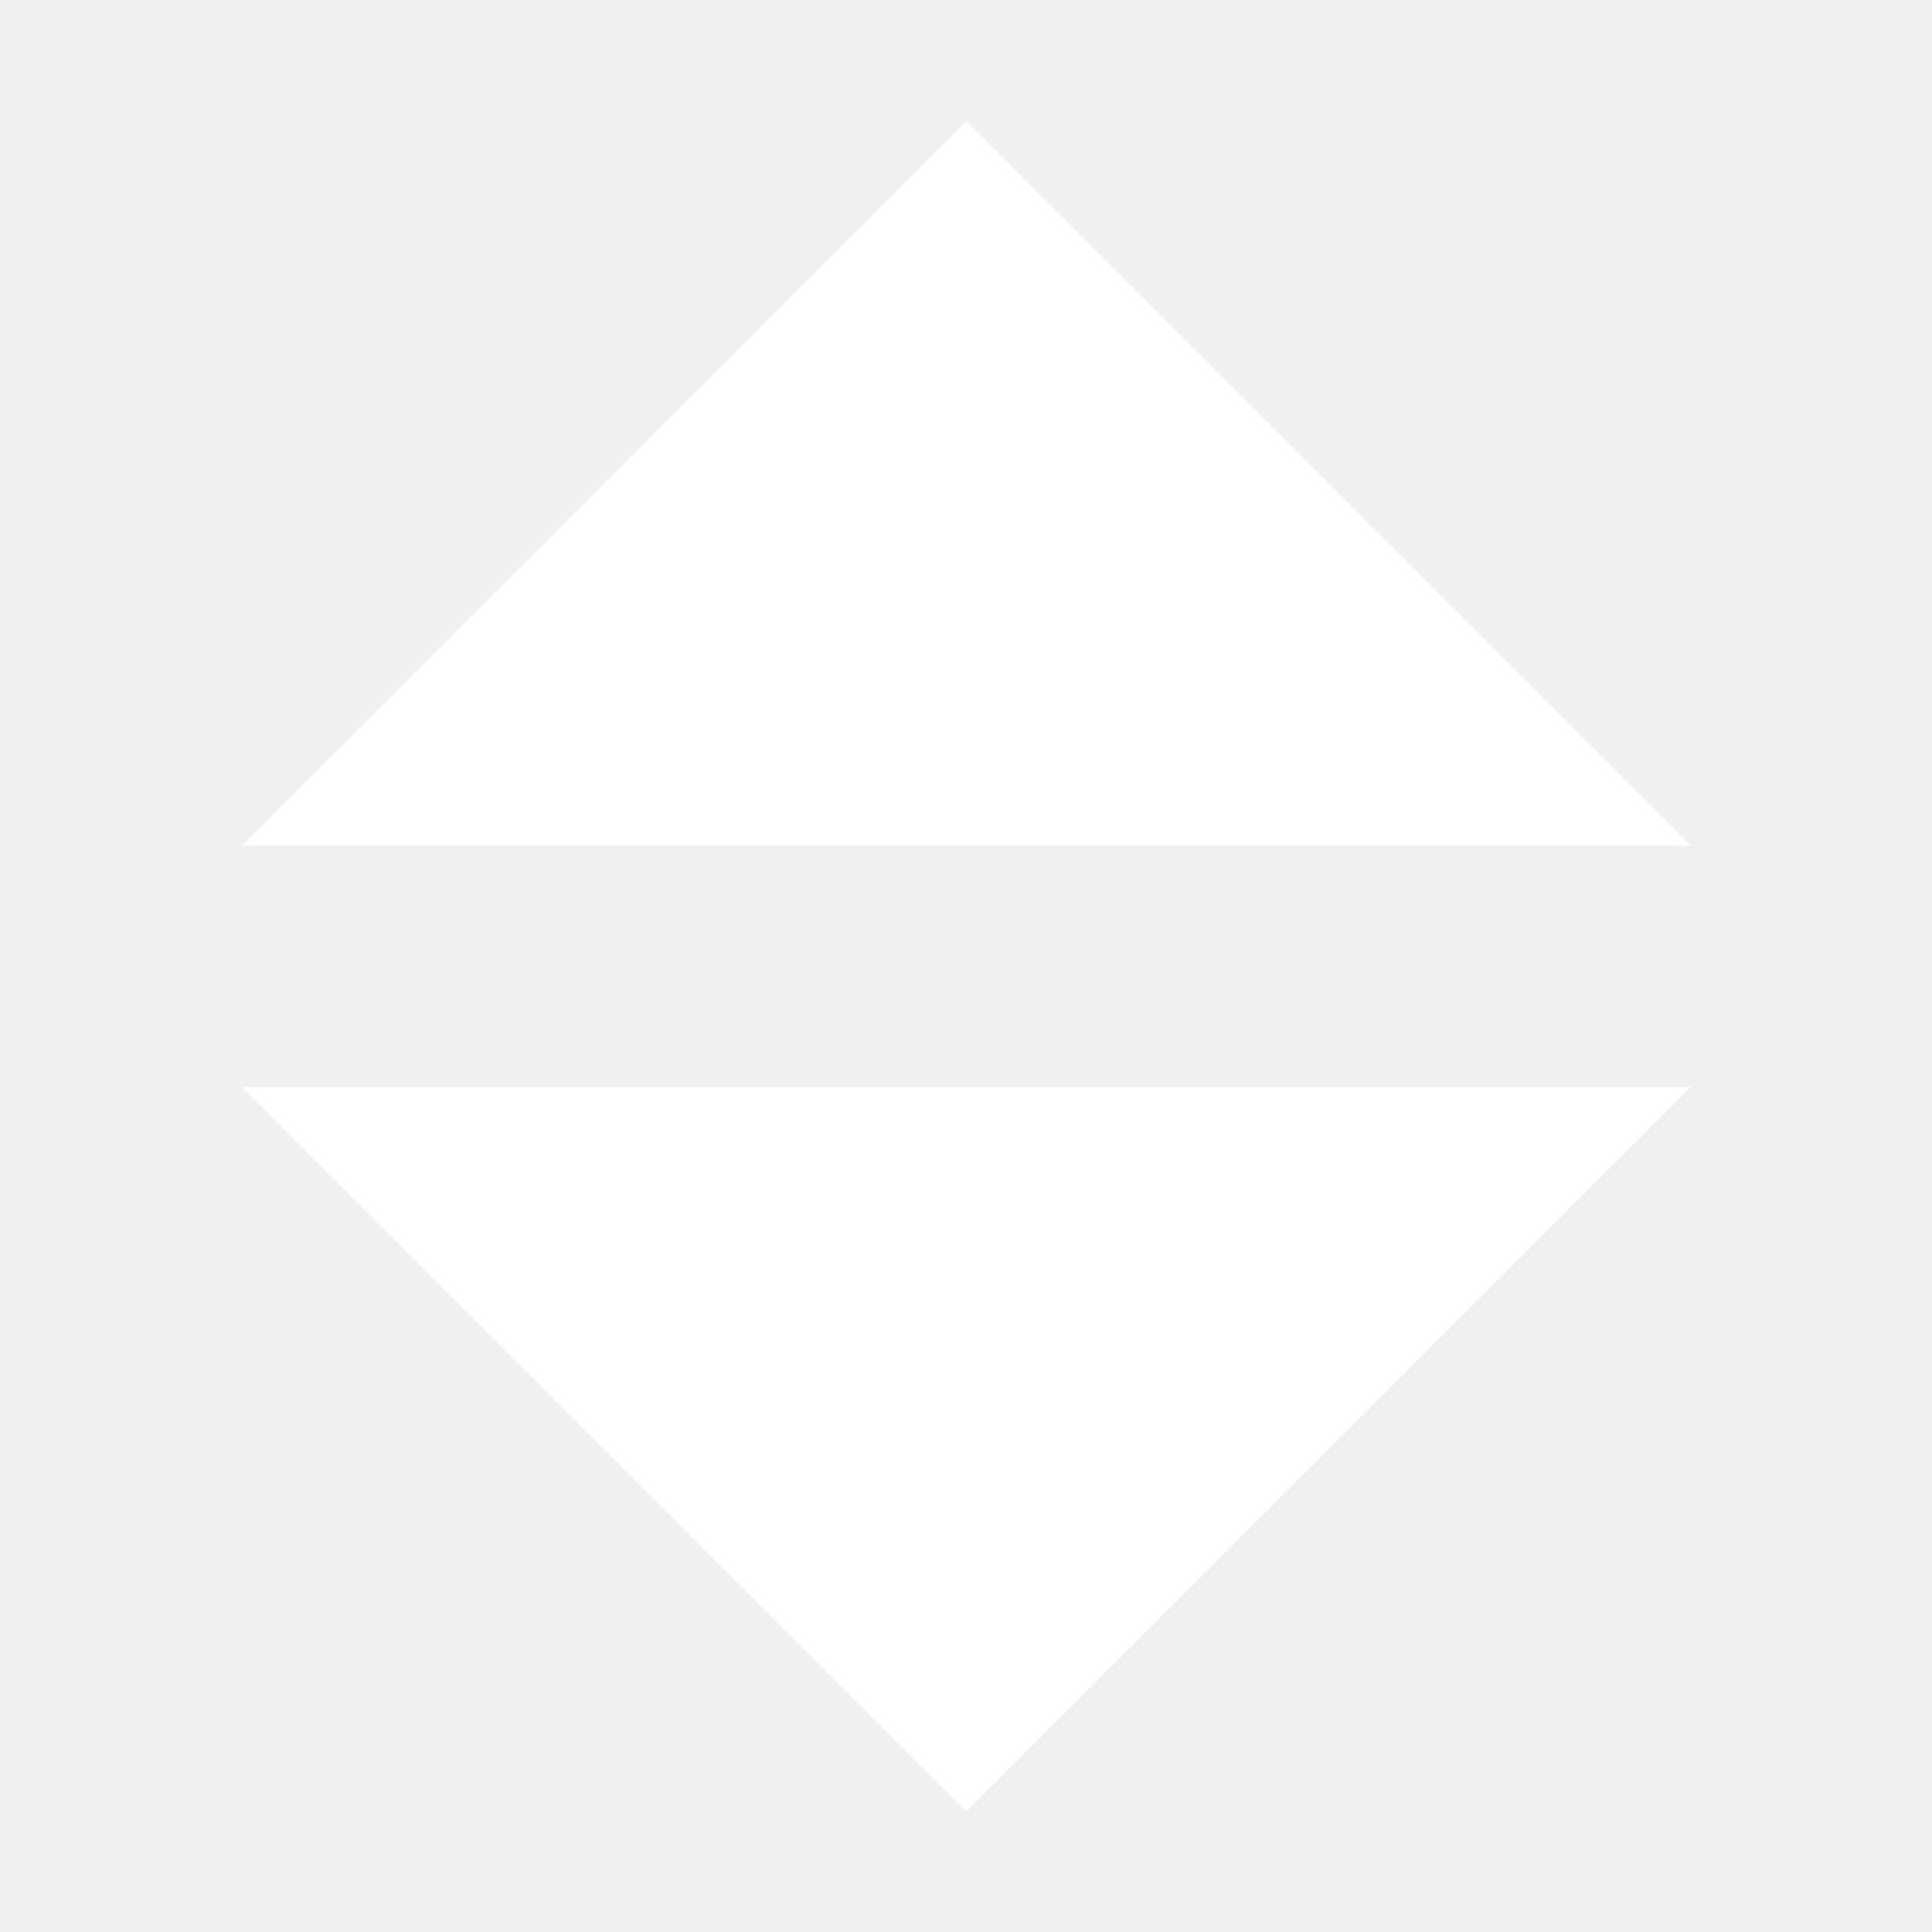
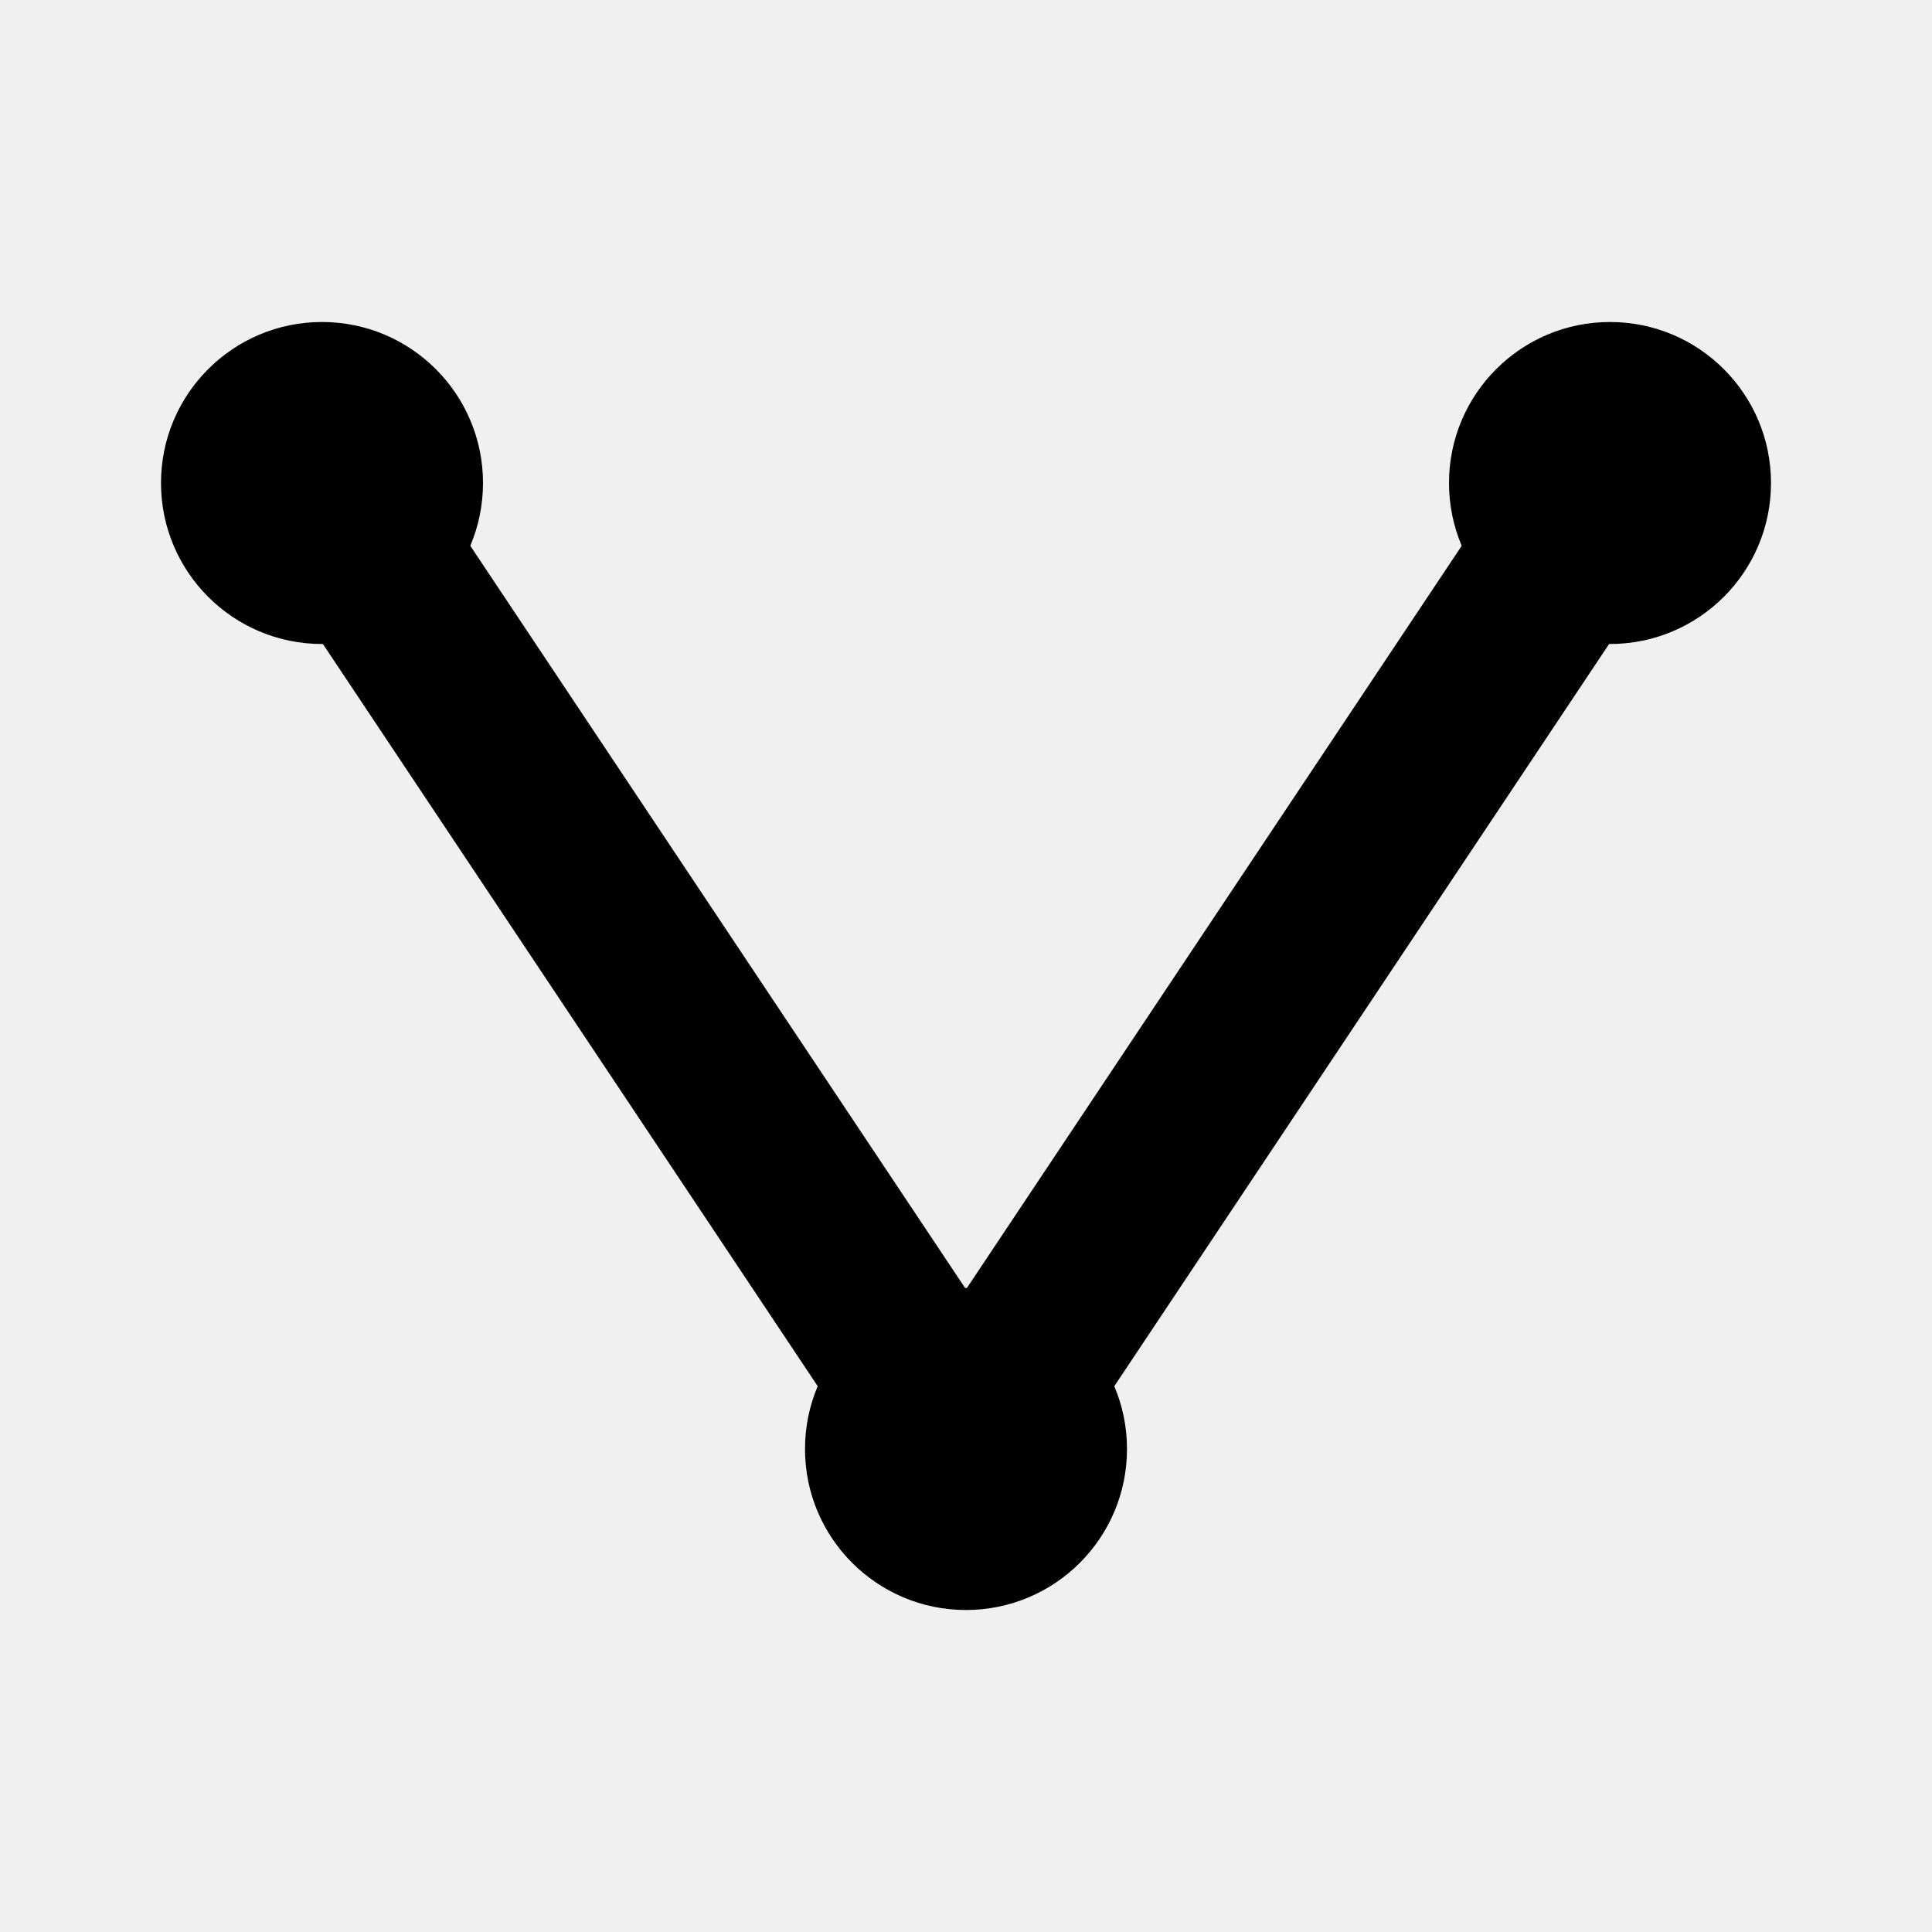
- <svg xmlns="http://www.w3.org/2000/svg" id="svg1626" version="1.1" viewBox="0 0 4.233 4.233" height="16" width="16">
-   <defs id="defs1620" />
-   <g transform="translate(0,-291.7083)" id="layer1" />
-   <g id="layer2">
-     <path id="path6150" d="m 2.117,0.265 -1.587,1.588 h 3.175 z m -1.587,2.117 1.587,1.587 1.587,-1.587 z" style="fill:#ffffff;fill-opacity:1;stroke:none;stroke-width:0.265" />
-   </g>
+ <svg xmlns="http://www.w3.org/2000/svg" viewBox="0 0 24 24">
+   <path d="M4 6 12 18 20 6" fill="none" stroke="currentColor" stroke-width="2.2" stroke-linecap="round" stroke-linejoin="round" />
+   <circle cx="4" cy="6" r="2" fill="currentColor" />
+   <circle cx="12" cy="18" r="2" fill="currentColor" />
+   <circle cx="20" cy="6" r="2" fill="currentColor" />
</svg>
